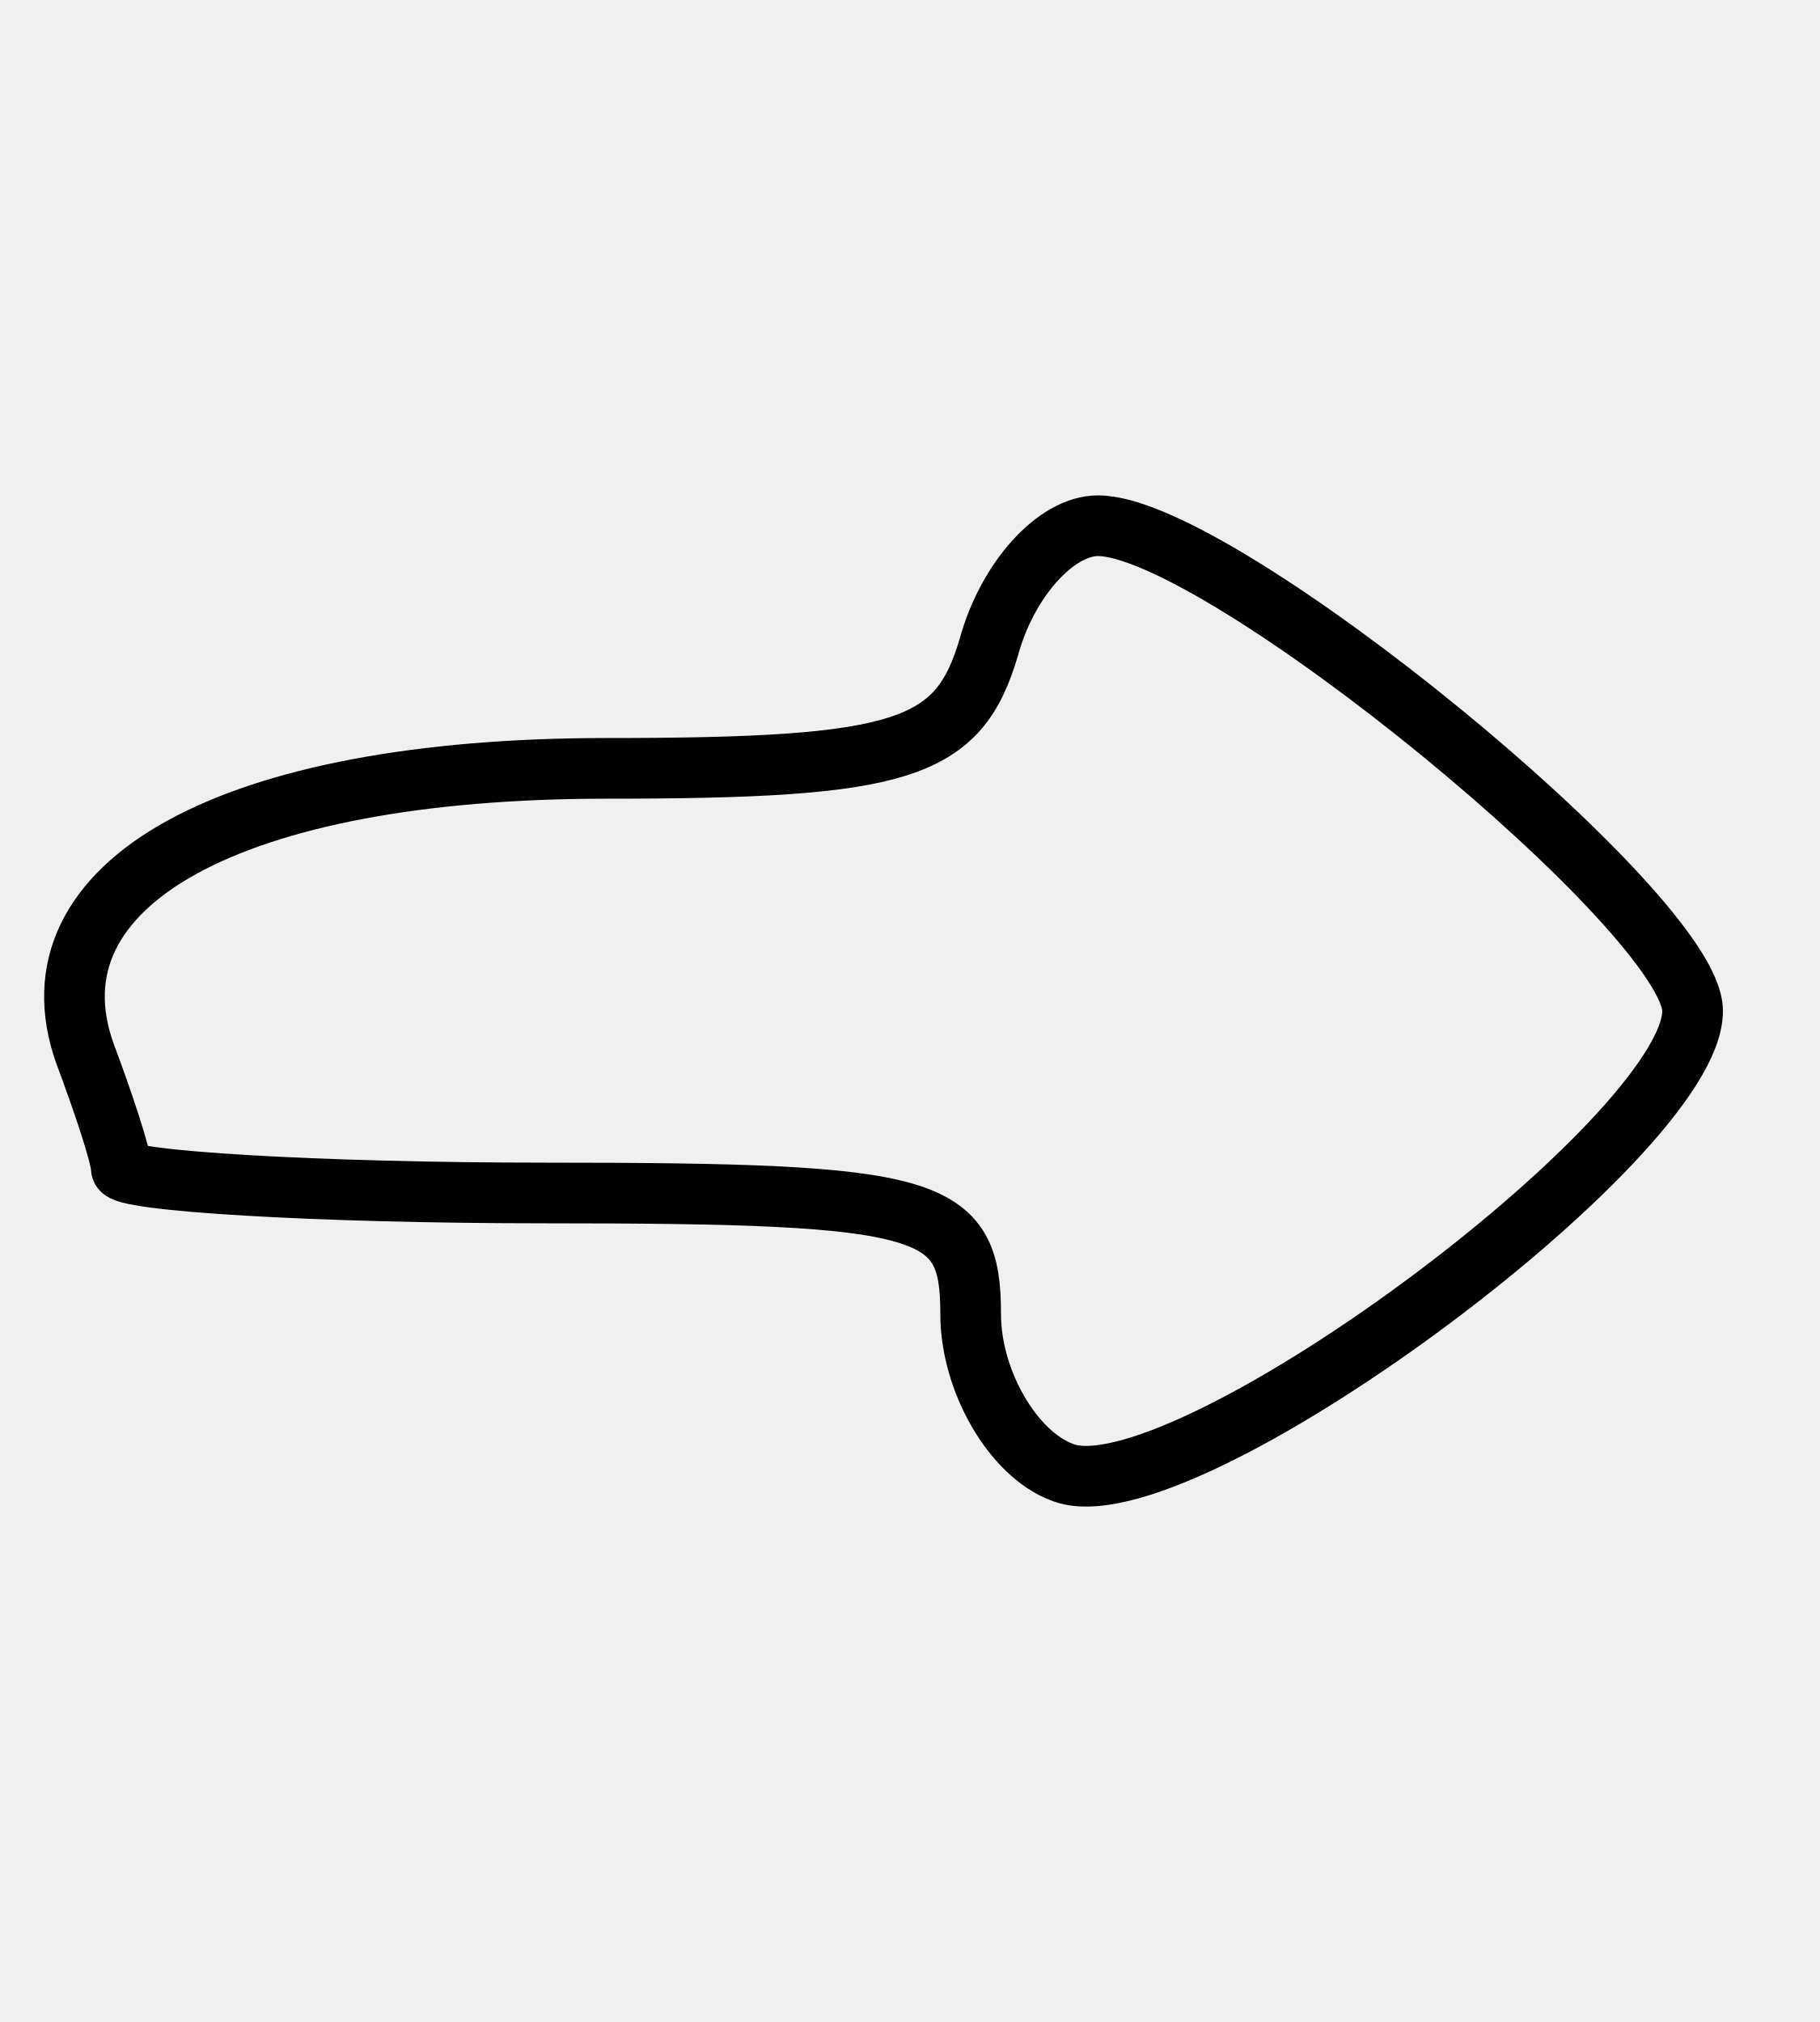
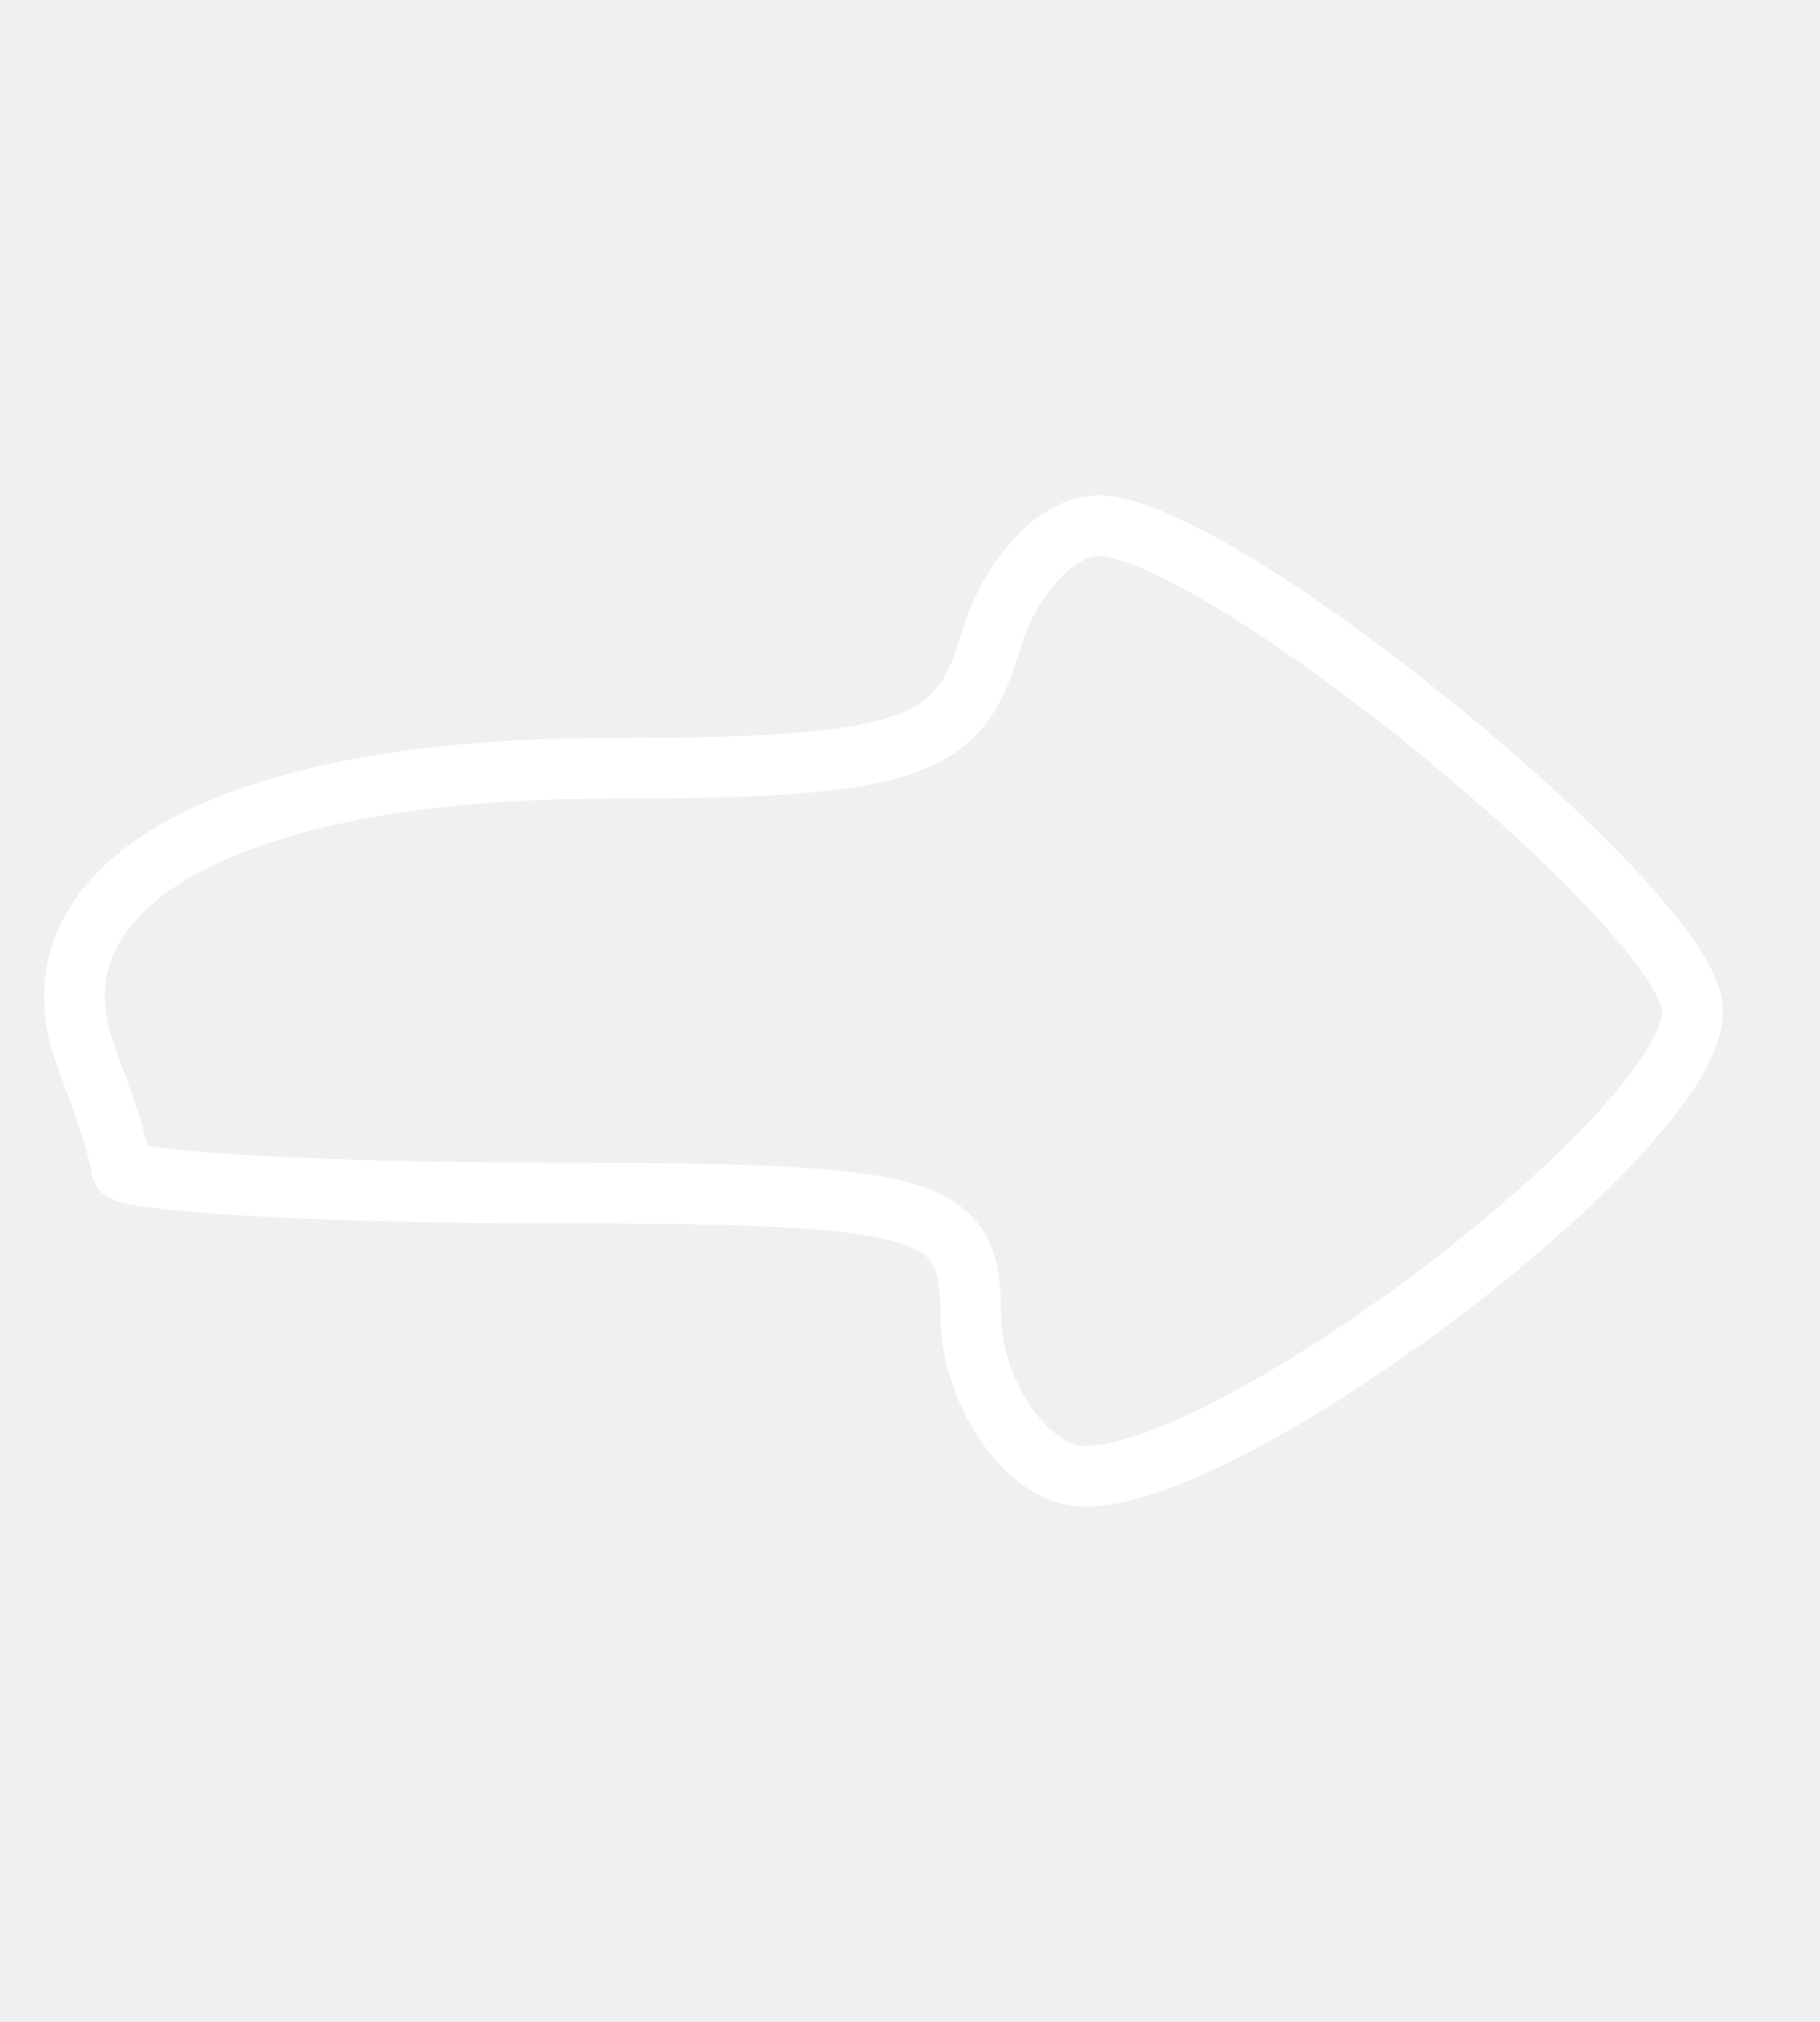
<svg xmlns="http://www.w3.org/2000/svg" version="1.0" width="18pt" height="20pt" viewBox="0 0 30 30" preserveAspectRatio="xMidYMid meet">
-   <g transform="translate(0,30) scale(0.1,-0.1)" fill="transparent" stroke="black" stroke-width="10">
+   <g transform="translate(0,30) scale(0.1,-0.1)" fill="transparent" stroke="white" stroke-width="10">
    <path d="M163 210 c-5 -17 -14 -20 -63 -20 -62 0 -96 -19 -86 -47 3 -8 6 -17 6 -19 0 -2 32 -4 70 -4 64 0 70 -2 70 -20 0 -11 7 -23 15 -26 19 -8 104 55 104 76 0 16 -78 80 -98 80 -7 0 -15 -9 -18 -20z" />
  </g>
</svg>
